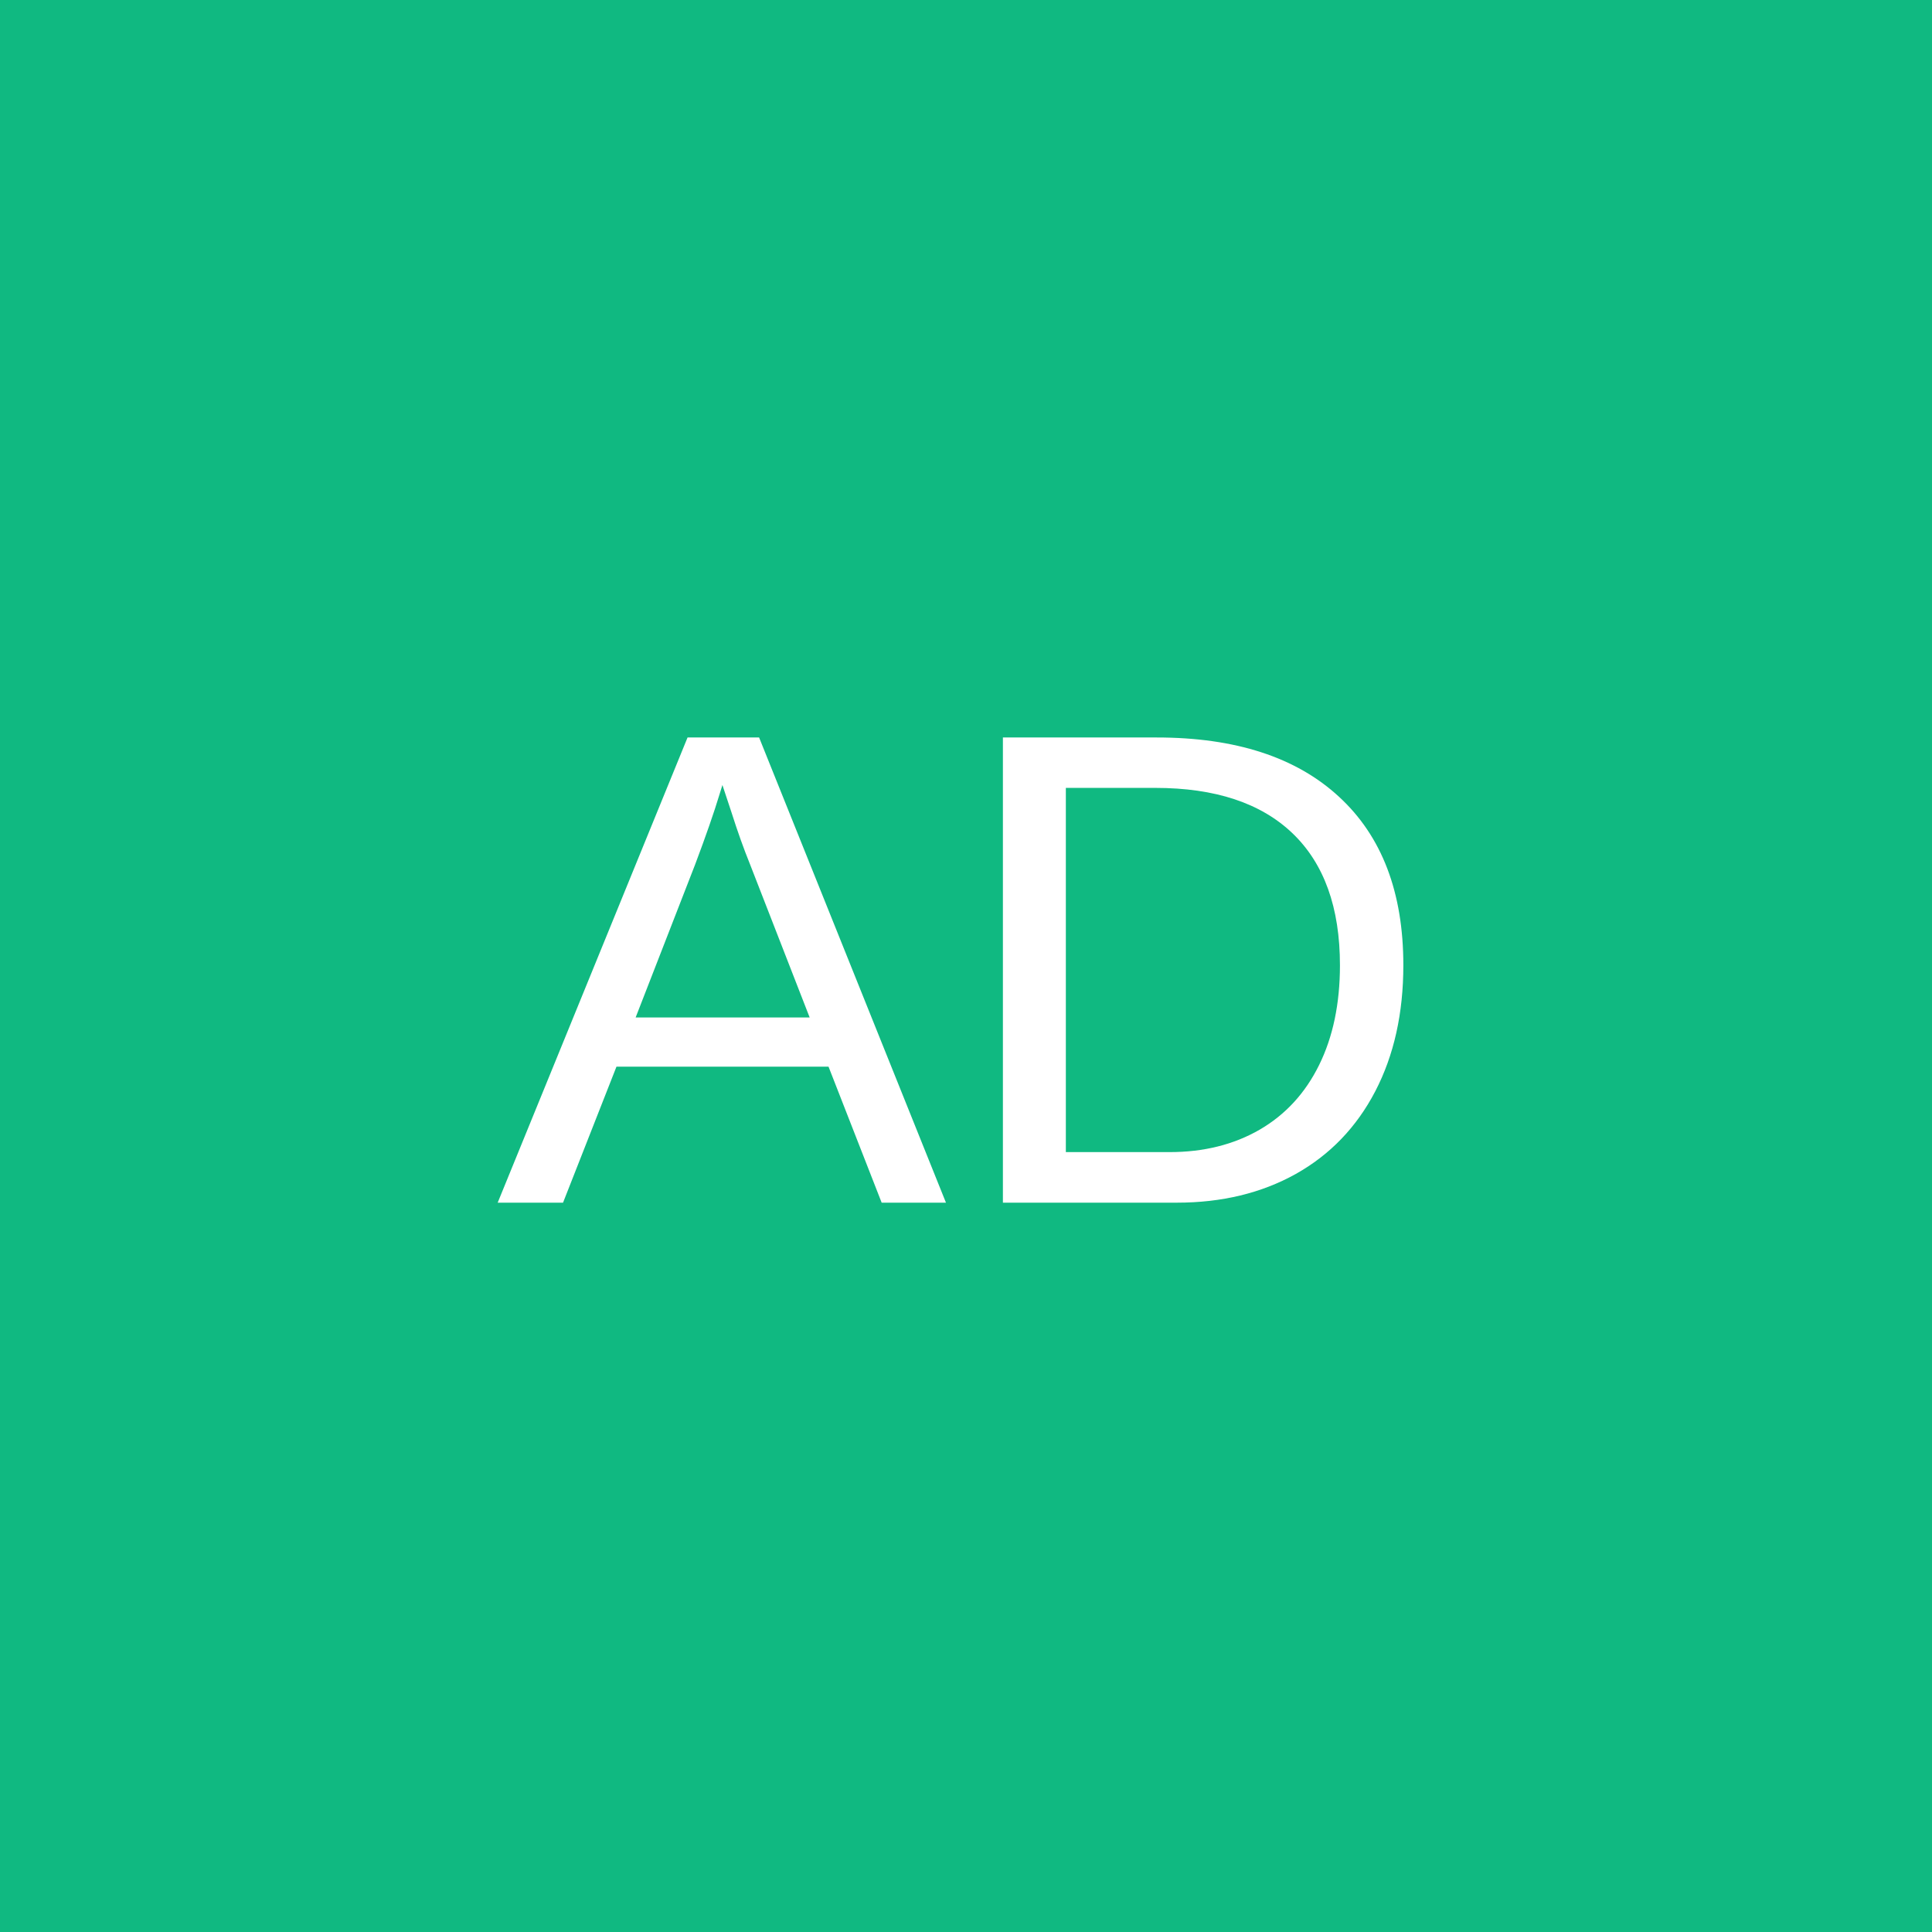
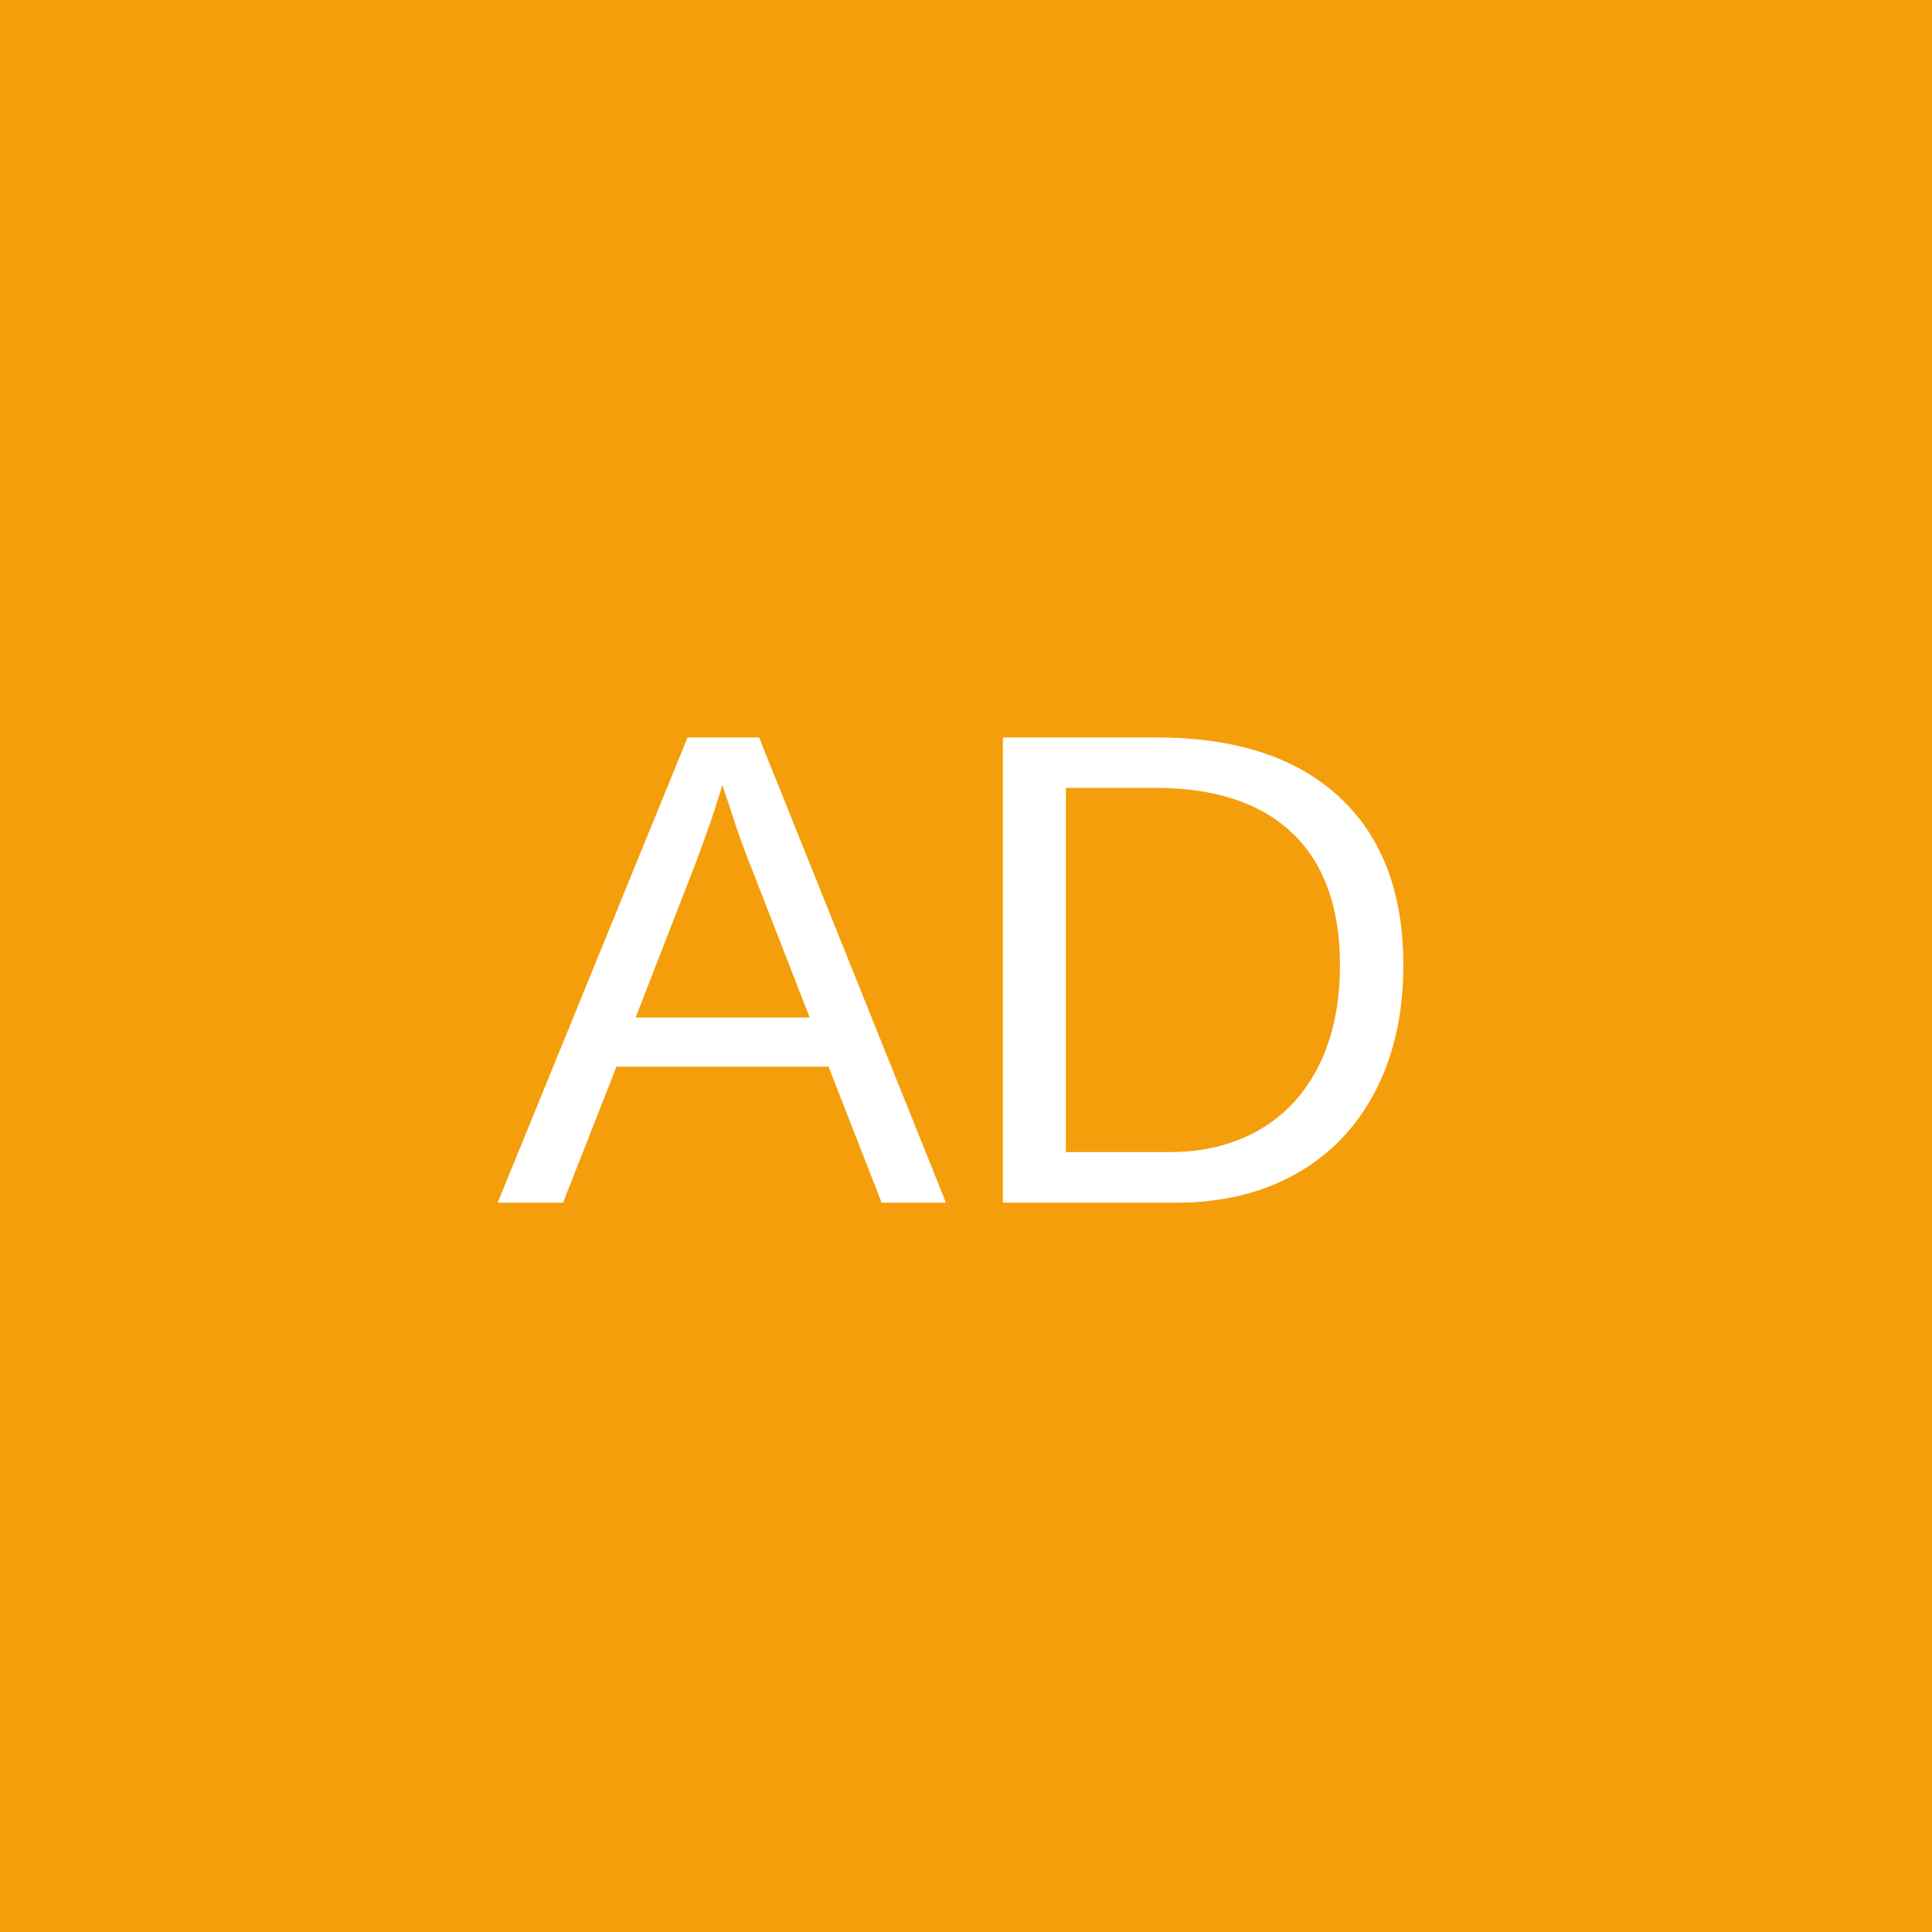
<svg xmlns="http://www.w3.org/2000/svg" width="200" height="200" viewBox="0 0 200 200">
-   <rect width="200" height="200" fill="#10b981" />
+   <rect width="200" height="200" fill="#f59e0b" />
  <text x="50%" y="50%" font-family="Arial, Helvetica, sans-serif" font-size="70" fill="#ffffff" text-anchor="middle" dy=".35em">AD</text>
</svg>
